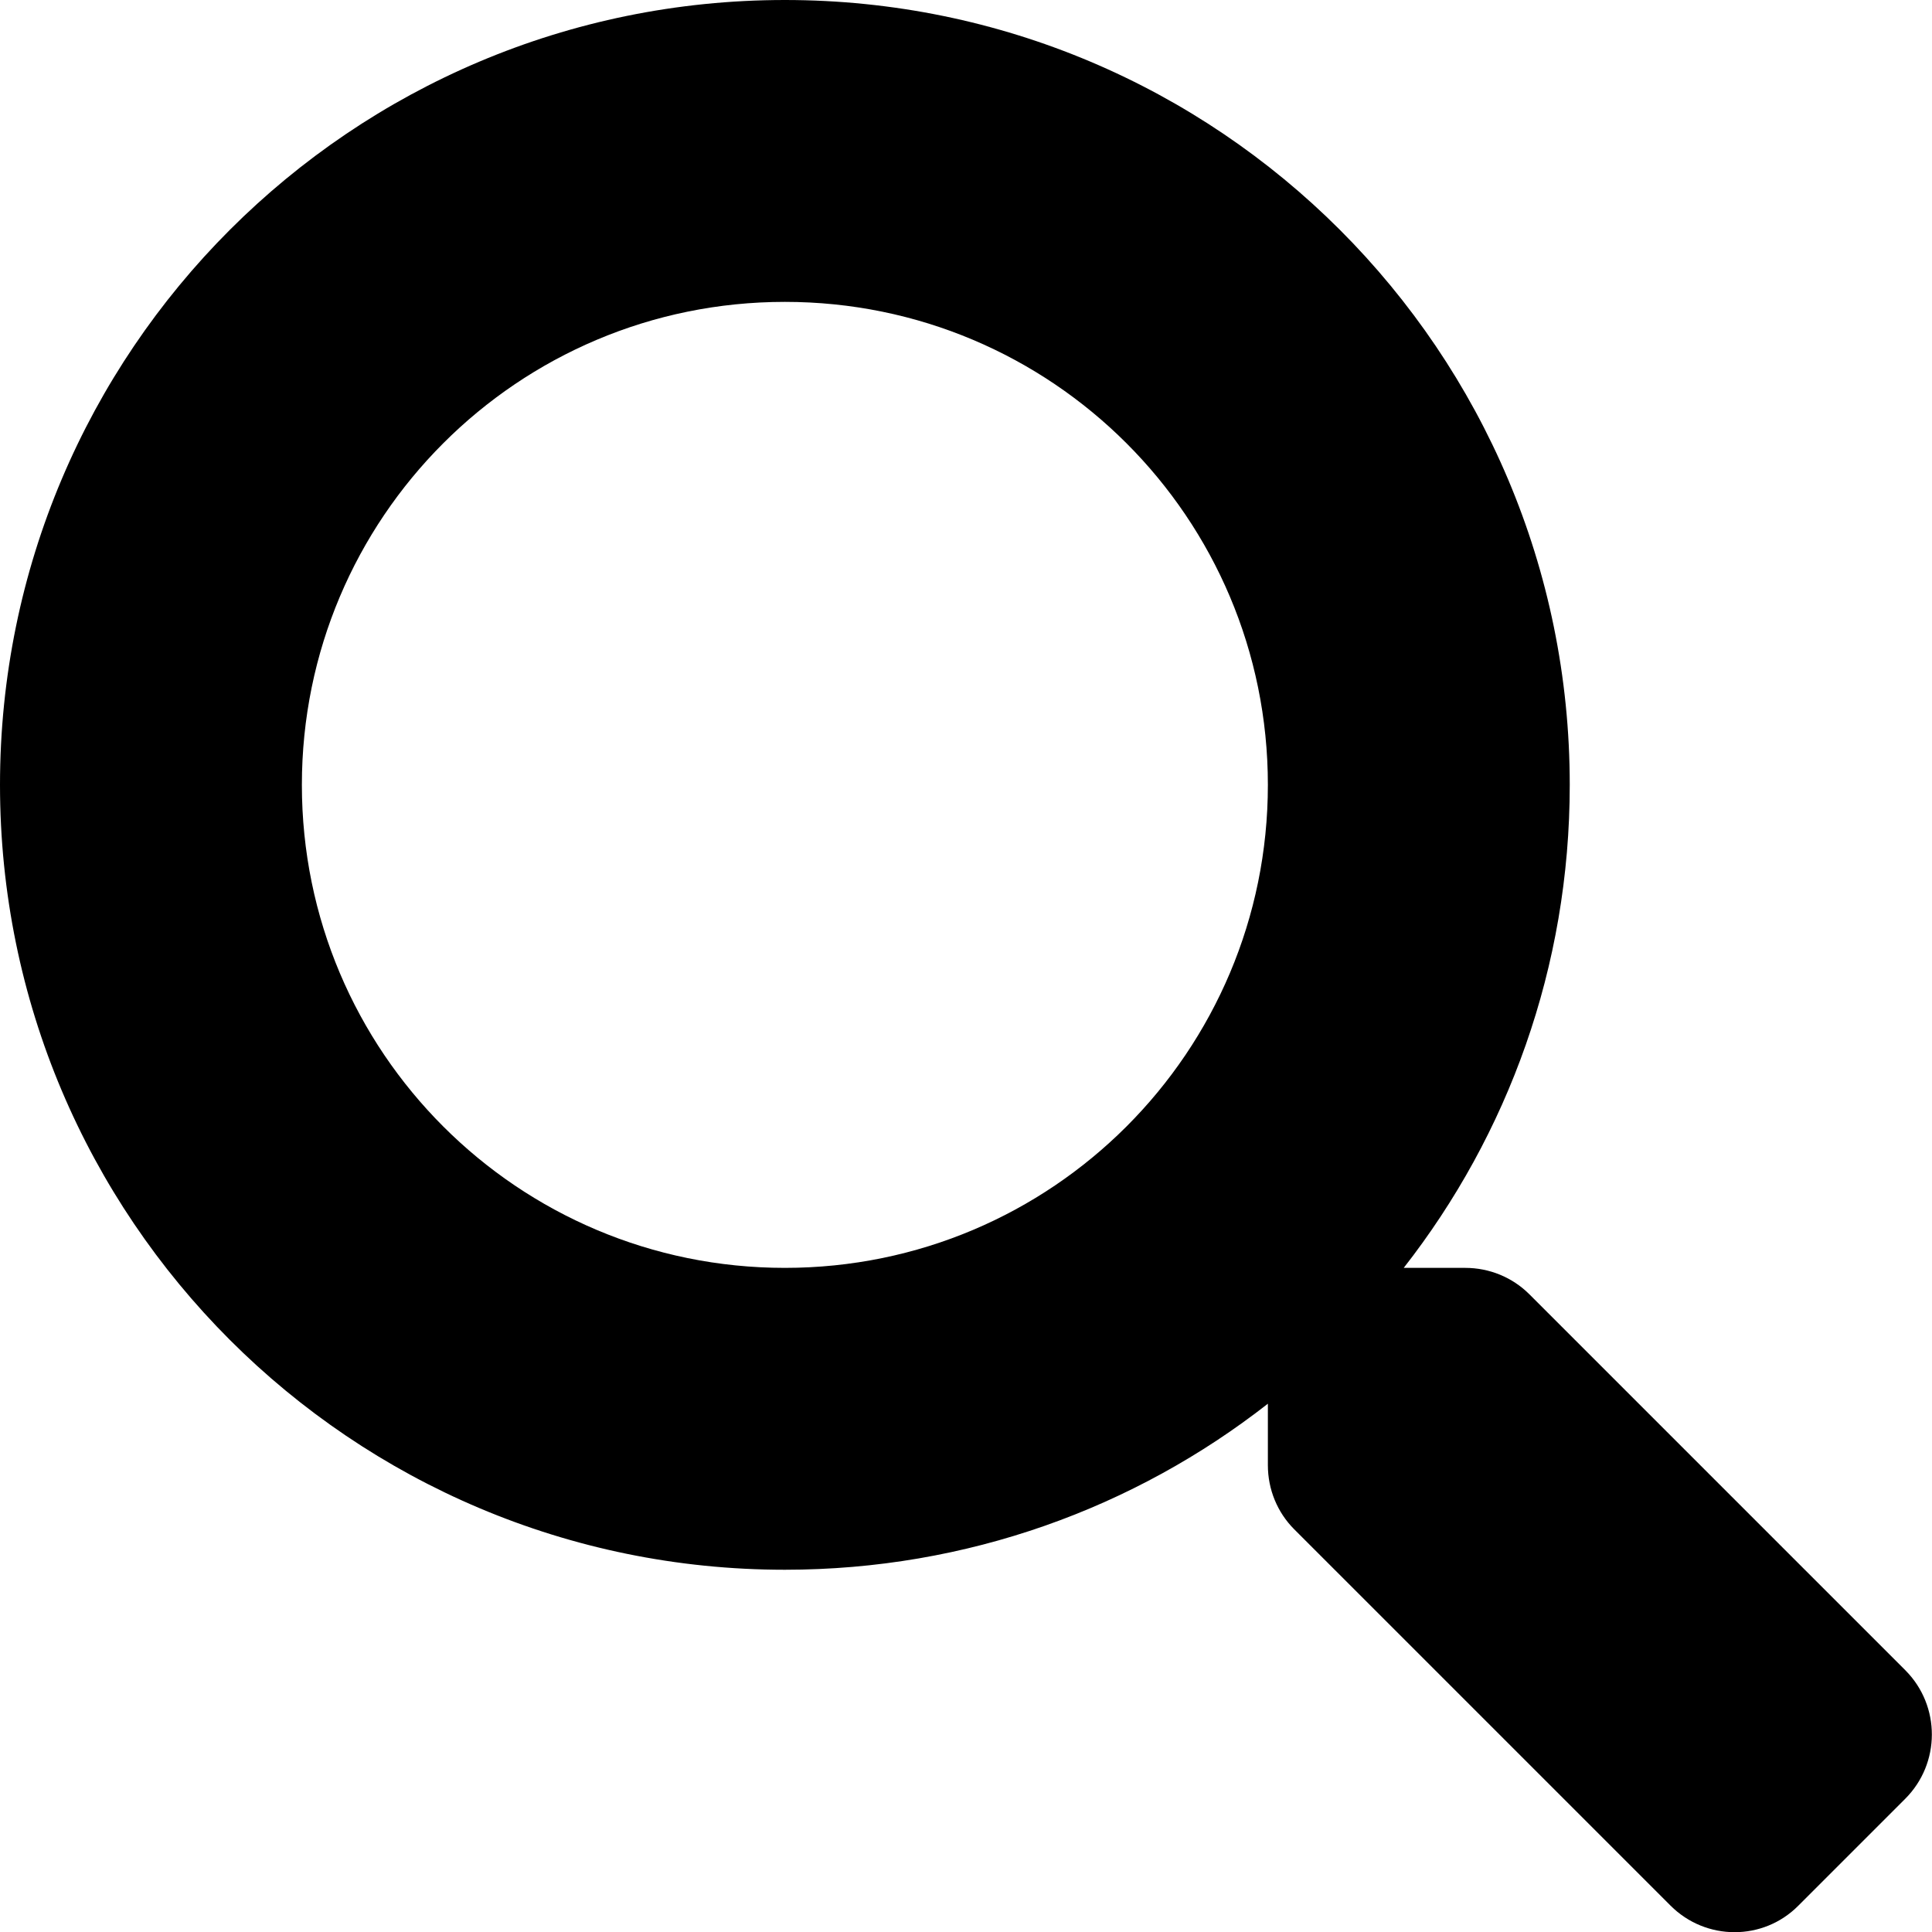
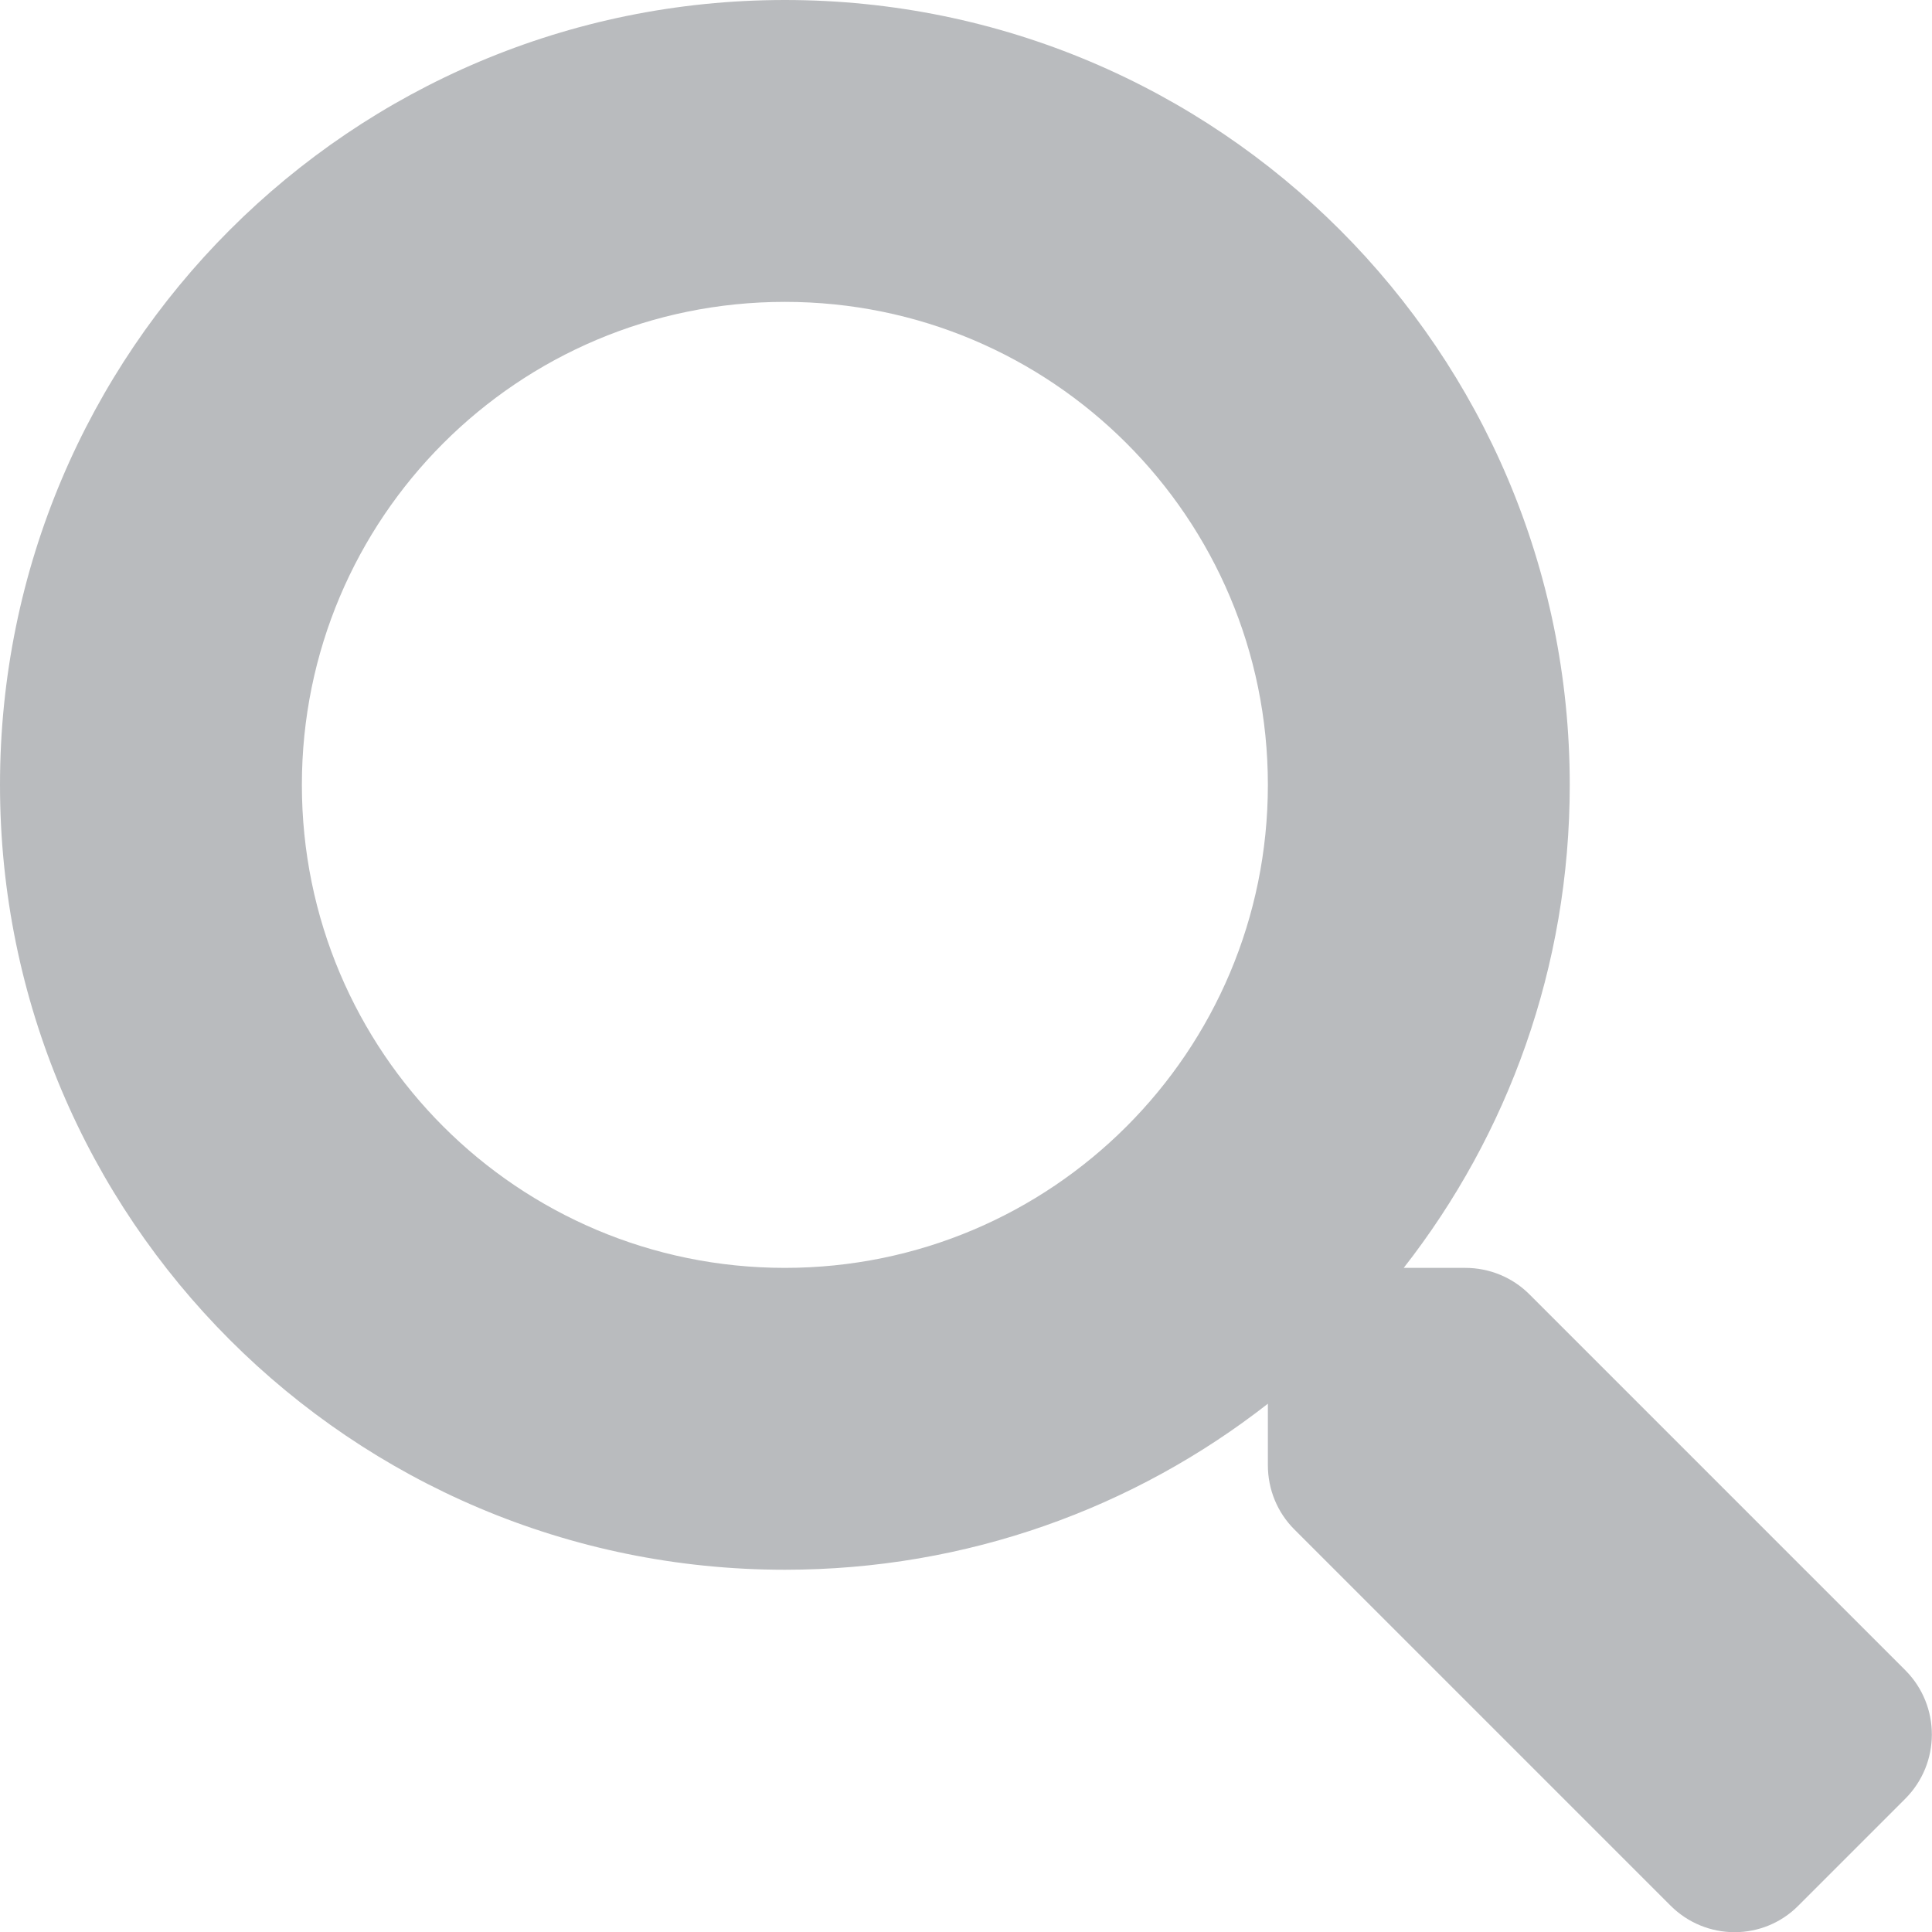
- <svg xmlns="http://www.w3.org/2000/svg" aria-hidden="true" focusable="false" data-prefix="fas" data-icon="search" class="svg-inline--fa fa-search fa-w-16" role="img" viewBox="0 0 512 512">
-   <path fill="currentColor" d="M505 442.7L405.3 343c-4.5-4.5-10.6-7-17-7H372c27.6-35.3 44-79.7 44-128C416 93.1 322.9 0 208 0S0 93.1 0 208s93.1 208 208 208c48.3 0 92.7-16.4 128-44v16.3c0 6.4 2.5 12.5 7 17l99.7 99.7c9.4 9.4 24.6 9.4 33.9 0l28.3-28.3c9.4-9.4 9.4-24.6.1-34zM208 336c-70.7 0-128-57.2-128-128 0-70.7 57.2-128 128-128 70.7 0 128 57.2 128 128 0 70.7-57.2 128-128 128z" />
+ <svg xmlns="http://www.w3.org/2000/svg" width="122.88pt" height="122.88pt" viewBox="0 0 122.88 122.88">
+   <defs />
+   <path id="shape0" transform="matrix(0.24 0 0 0.24 0 0)" fill="#b9bbbe" stroke-opacity="0" stroke="#000000" stroke-width="0" stroke-linecap="square" stroke-linejoin="bevel" d="M505 442.7L405.3 343C400.8 338.5 394.7 336 388.3 336L372 336C399.6 300.7 416 256.3 416 208C416 93.1 322.9 0 208 0C93.1 0 0 93.1 0 208C0 322.9 93.1 416 208 416C256.3 416 300.7 399.6 336 372L336 388.3C336 394.7 338.5 400.8 343 405.3L442.7 505C452.1 514.4 467.3 514.4 476.6 505L504.9 476.7C514.3 467.3 514.3 452.1 505 442.7ZM208 336C137.3 336 80 278.8 80 208C80 137.3 137.2 80 208 80C278.7 80 336 137.2 336 208C336 278.7 278.8 336 208 336Z" />
</svg>
